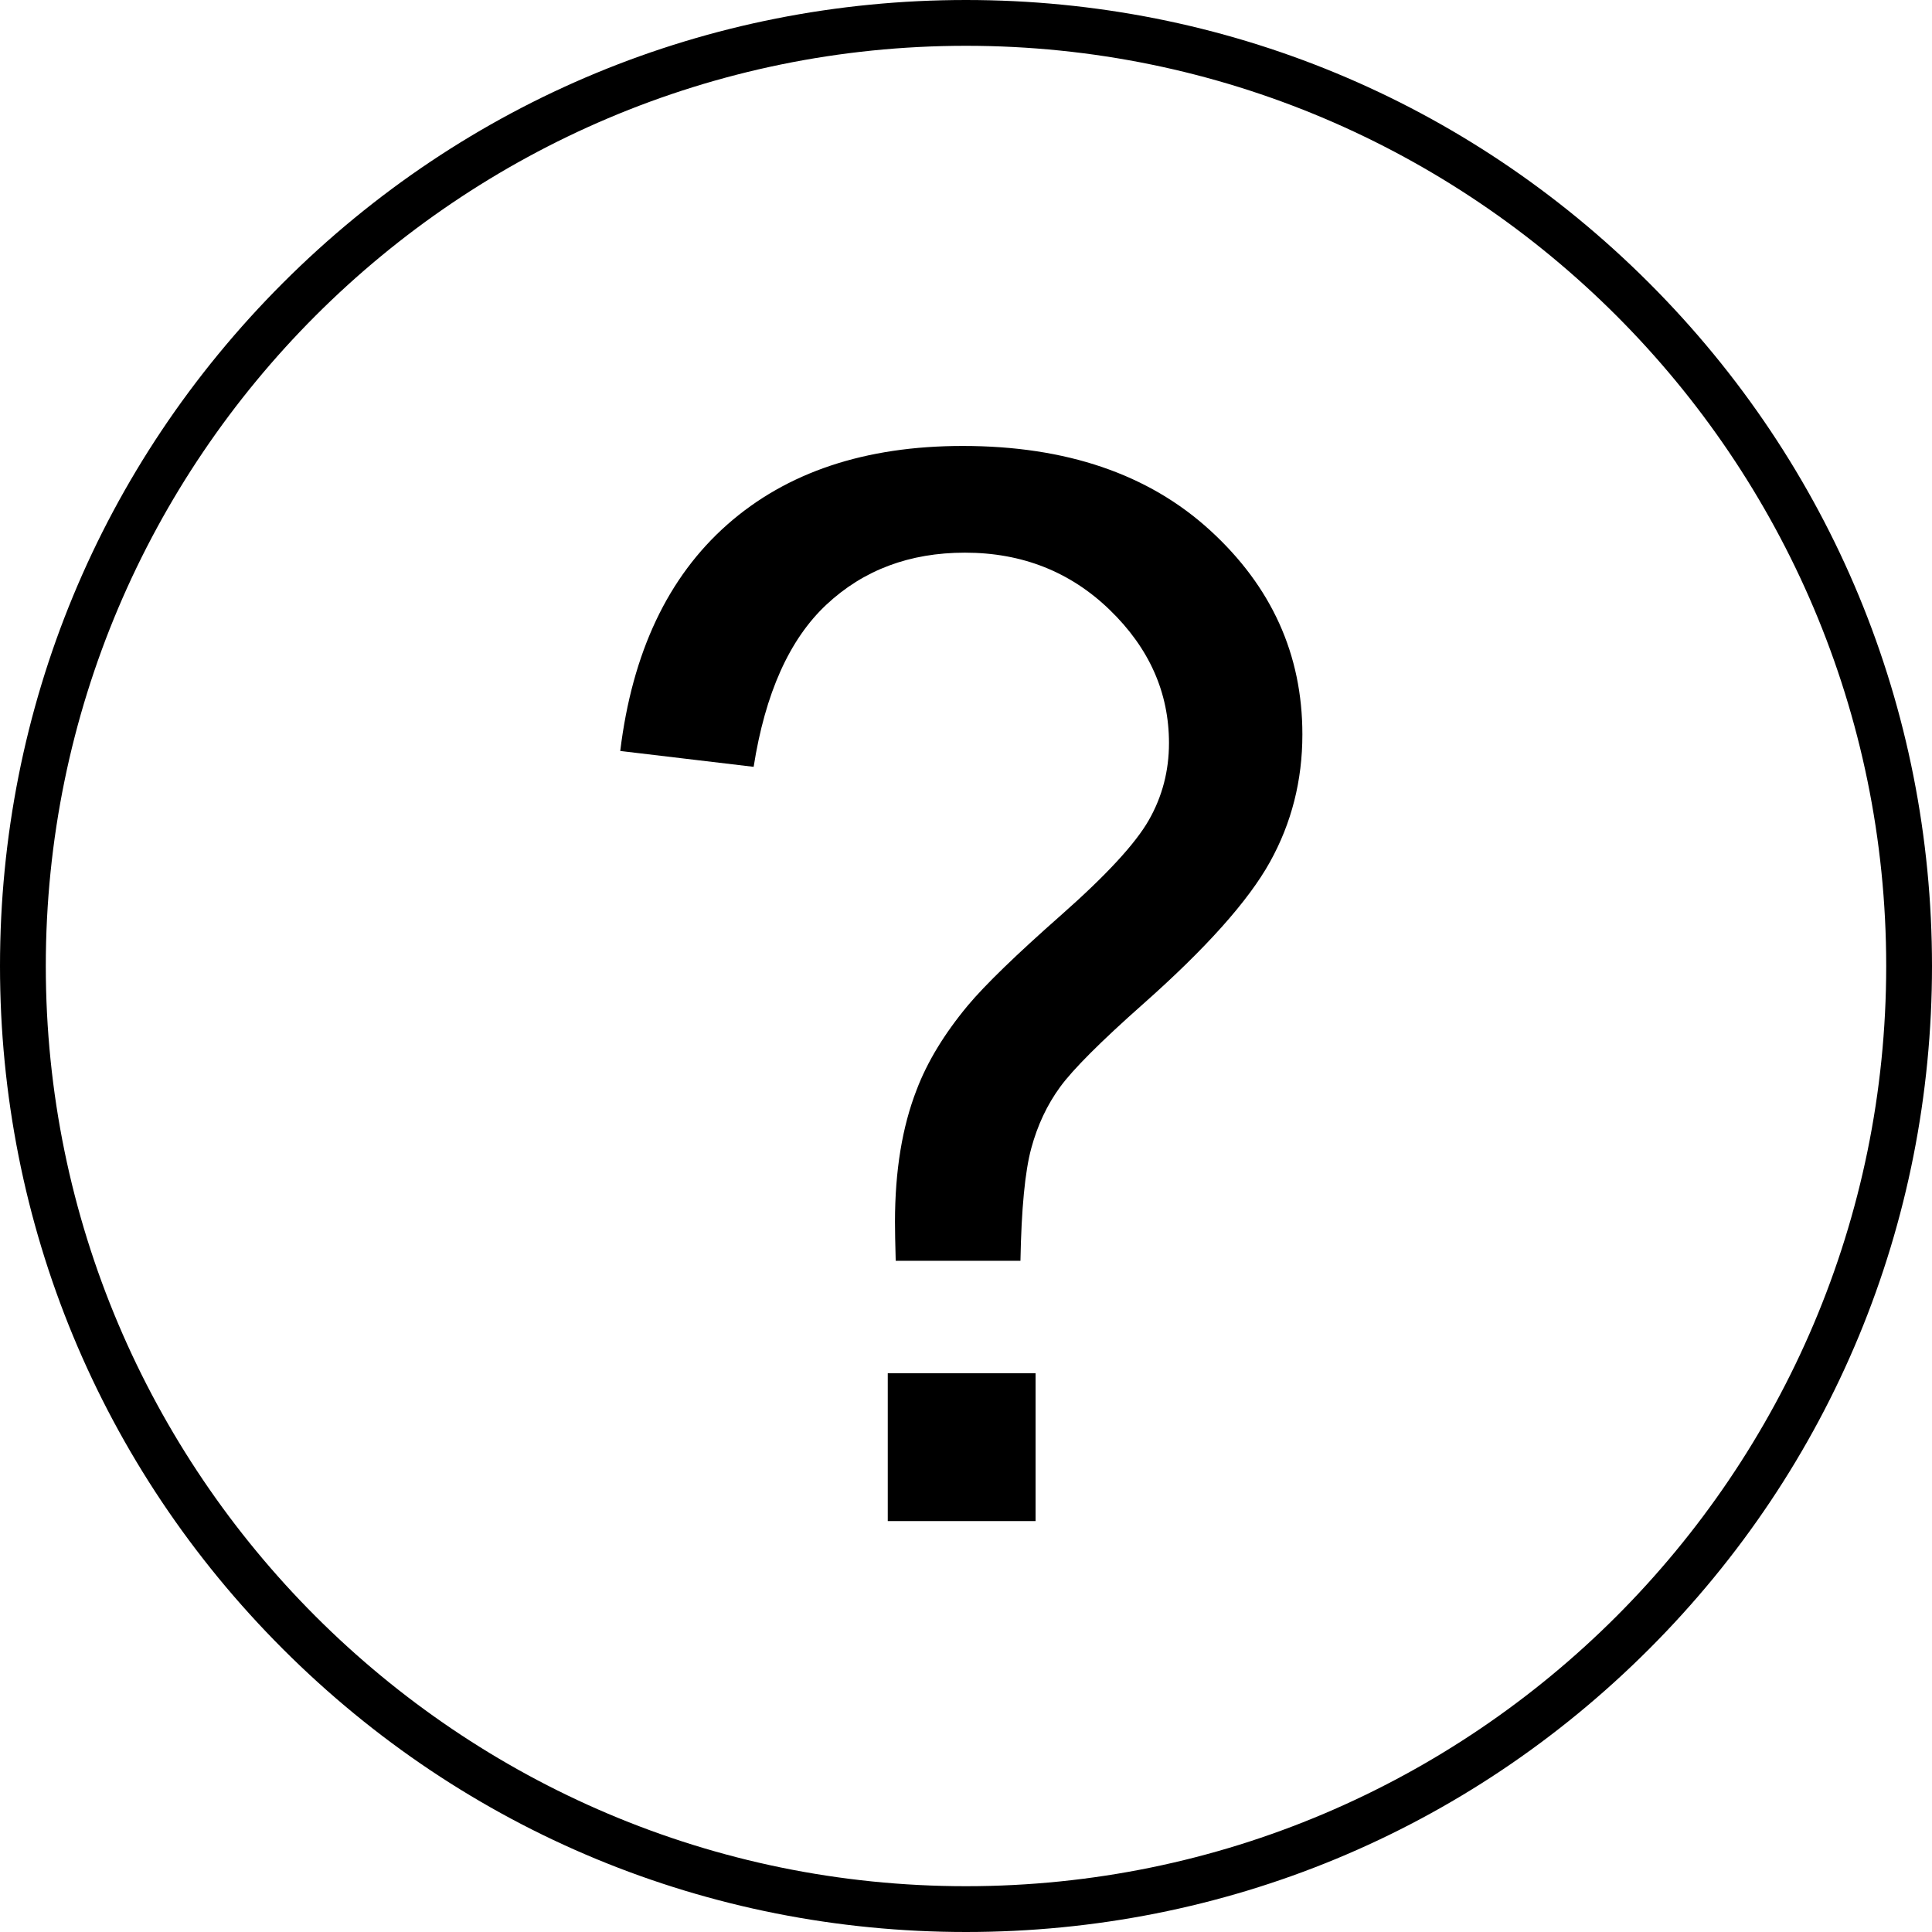
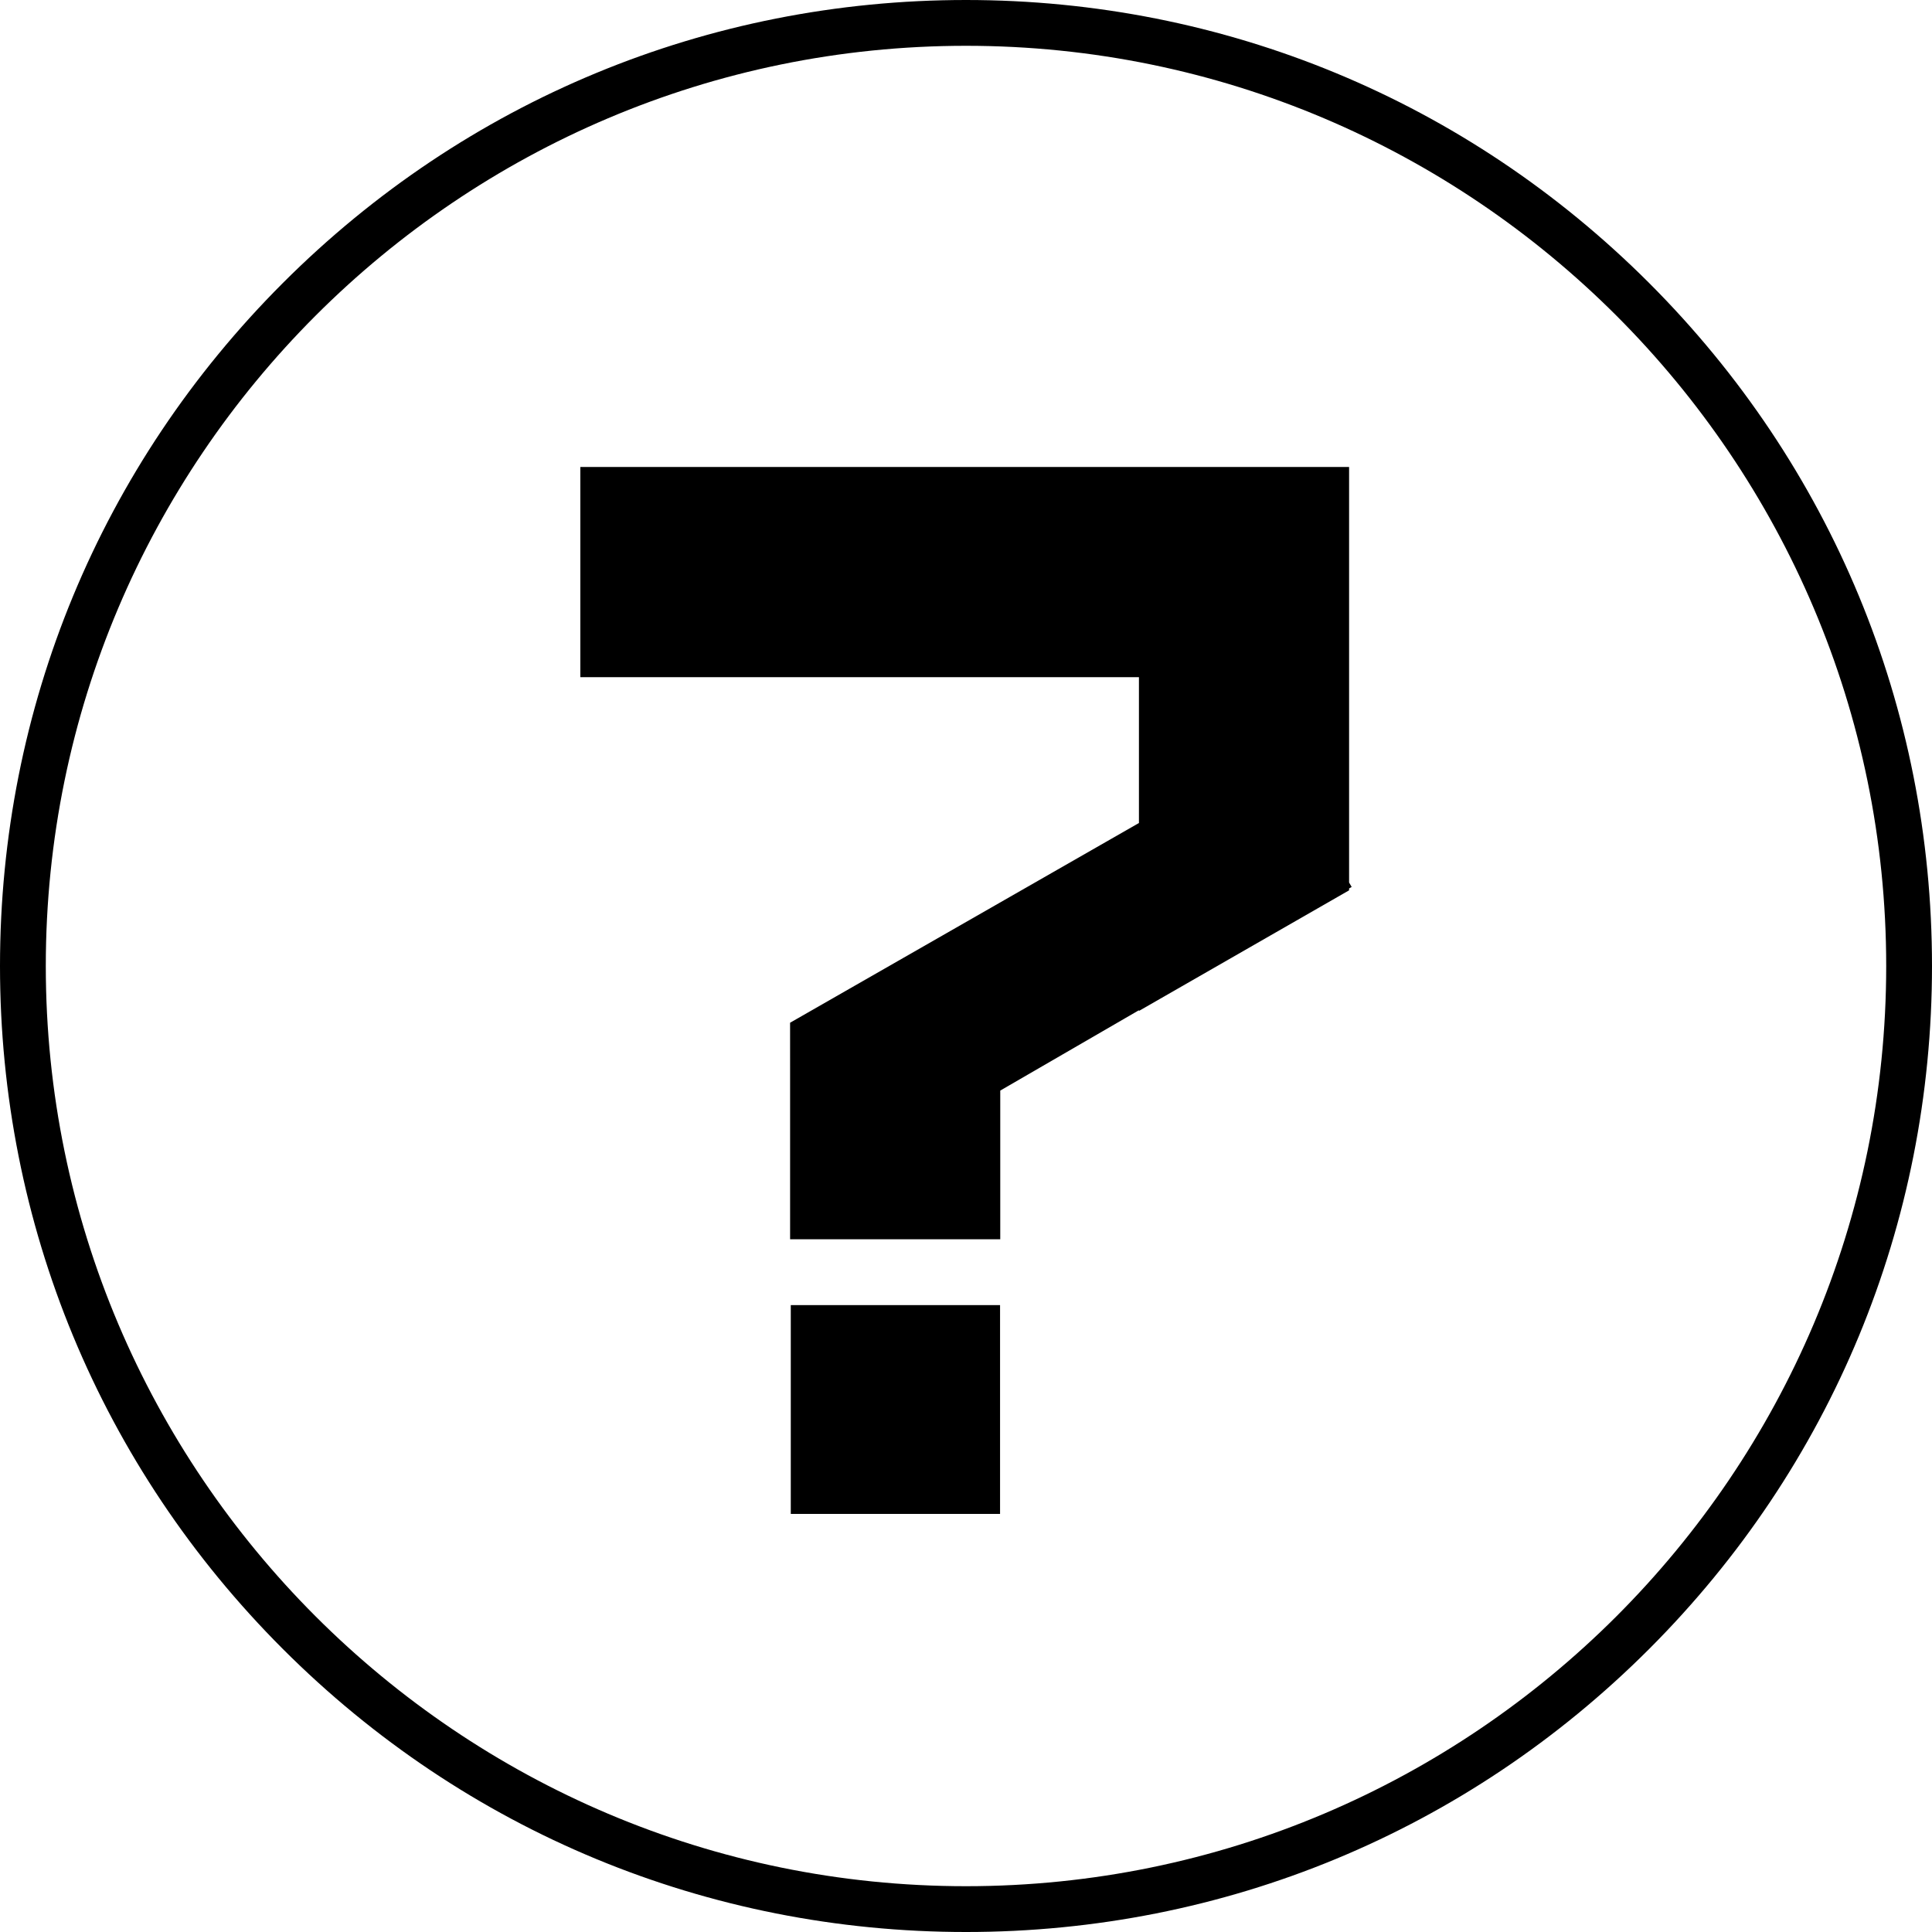
<svg xmlns="http://www.w3.org/2000/svg" width="632.805" height="632.805" viewBox="0 0 632.805 632.805">
-   <path d="M540.133 92.672C480.374 32.912 400.917 0 316.402 0c-84.515 0-163.97 32.912-223.729 92.672C32.912 152.434 0 231.89 0 316.404c0 84.514 32.912 163.969 92.674 223.729 59.761 59.764 139.216 92.672 223.729 92.672 84.514 0 163.969-32.908 223.731-92.672 59.763-59.76 92.672-139.215 92.672-223.729-.001-84.514-32.911-163.971-92.673-223.732zM316.402 617.805C150.208 617.805 15 482.598 15 316.404 15 150.209 150.208 15 316.402 15s301.403 135.209 301.403 301.404c0 166.194-135.209 301.401-301.403 301.401z" />
-   <path d="M396.35 173.7c-20.156-18.422-47.158-27.633-81.01-27.633-31.966 0-57.669 8.583-77.113 25.743-19.448 17.164-31.139 41.886-35.073 74.161l43.693 5.196c3.779-24.091 11.728-41.805 23.855-53.142 12.122-11.336 27.238-17.005 45.347-17.005 18.735 0 34.559 6.259 47.471 18.776 12.91 12.518 19.367 27.043 19.367 43.576 0 9.133-2.207 17.559-6.613 25.271-4.405 7.717-13.975 18.068-28.692 31.059-14.728 12.989-24.918 22.872-30.586 29.641-7.716 9.291-13.307 18.502-16.768 27.633-4.724 12.128-7.086 26.533-7.086 43.225 0 2.834.078 7.085.236 12.753h40.857c.313-17.005 1.494-29.286 3.543-36.844 2.045-7.561 5.195-14.248 9.447-20.075 4.25-5.823 13.303-14.88 27.16-27.161 20.625-18.265 34.482-33.774 41.568-46.528 7.084-12.754 10.627-26.688 10.627-41.805.001-26.137-10.078-48.419-30.23-66.841zM290.777 449.796h48.417v48.417h-48.417z" />
+   <path d="M540.133 92.671C480.374 32.912 400.917 0 316.402 0c-84.514 0-163.97 32.912-223.729 92.672C32.912 152.434 0 231.889 0 316.405c0 84.514 32.911 163.969 92.673 223.729 59.761 59.767 139.216 92.672 223.729 92.672 84.515 0 163.97-32.905 223.731-92.672 59.762-59.76 92.672-139.215 92.672-223.729 0-84.516-32.91-163.973-92.672-223.734zM316.402 617.805C150.208 617.805 15 482.598 15 316.405 15 150.208 150.208 15 316.402 15s301.403 135.209 301.403 301.405c0 166.193-135.209 301.4-301.403 301.4z" />
+   <path d="M441.88 221.795v-68.836H190.082v68.836h182.965v47.77l-114.264 65.419.006 17.006v53.916h68.833v-48.698l45.425-26.32v.233l68.833-39.503v-.613l.844-.493-.844-1.451zM259.011 427.47h68.548v68.393h-68.548z" />
</svg>
